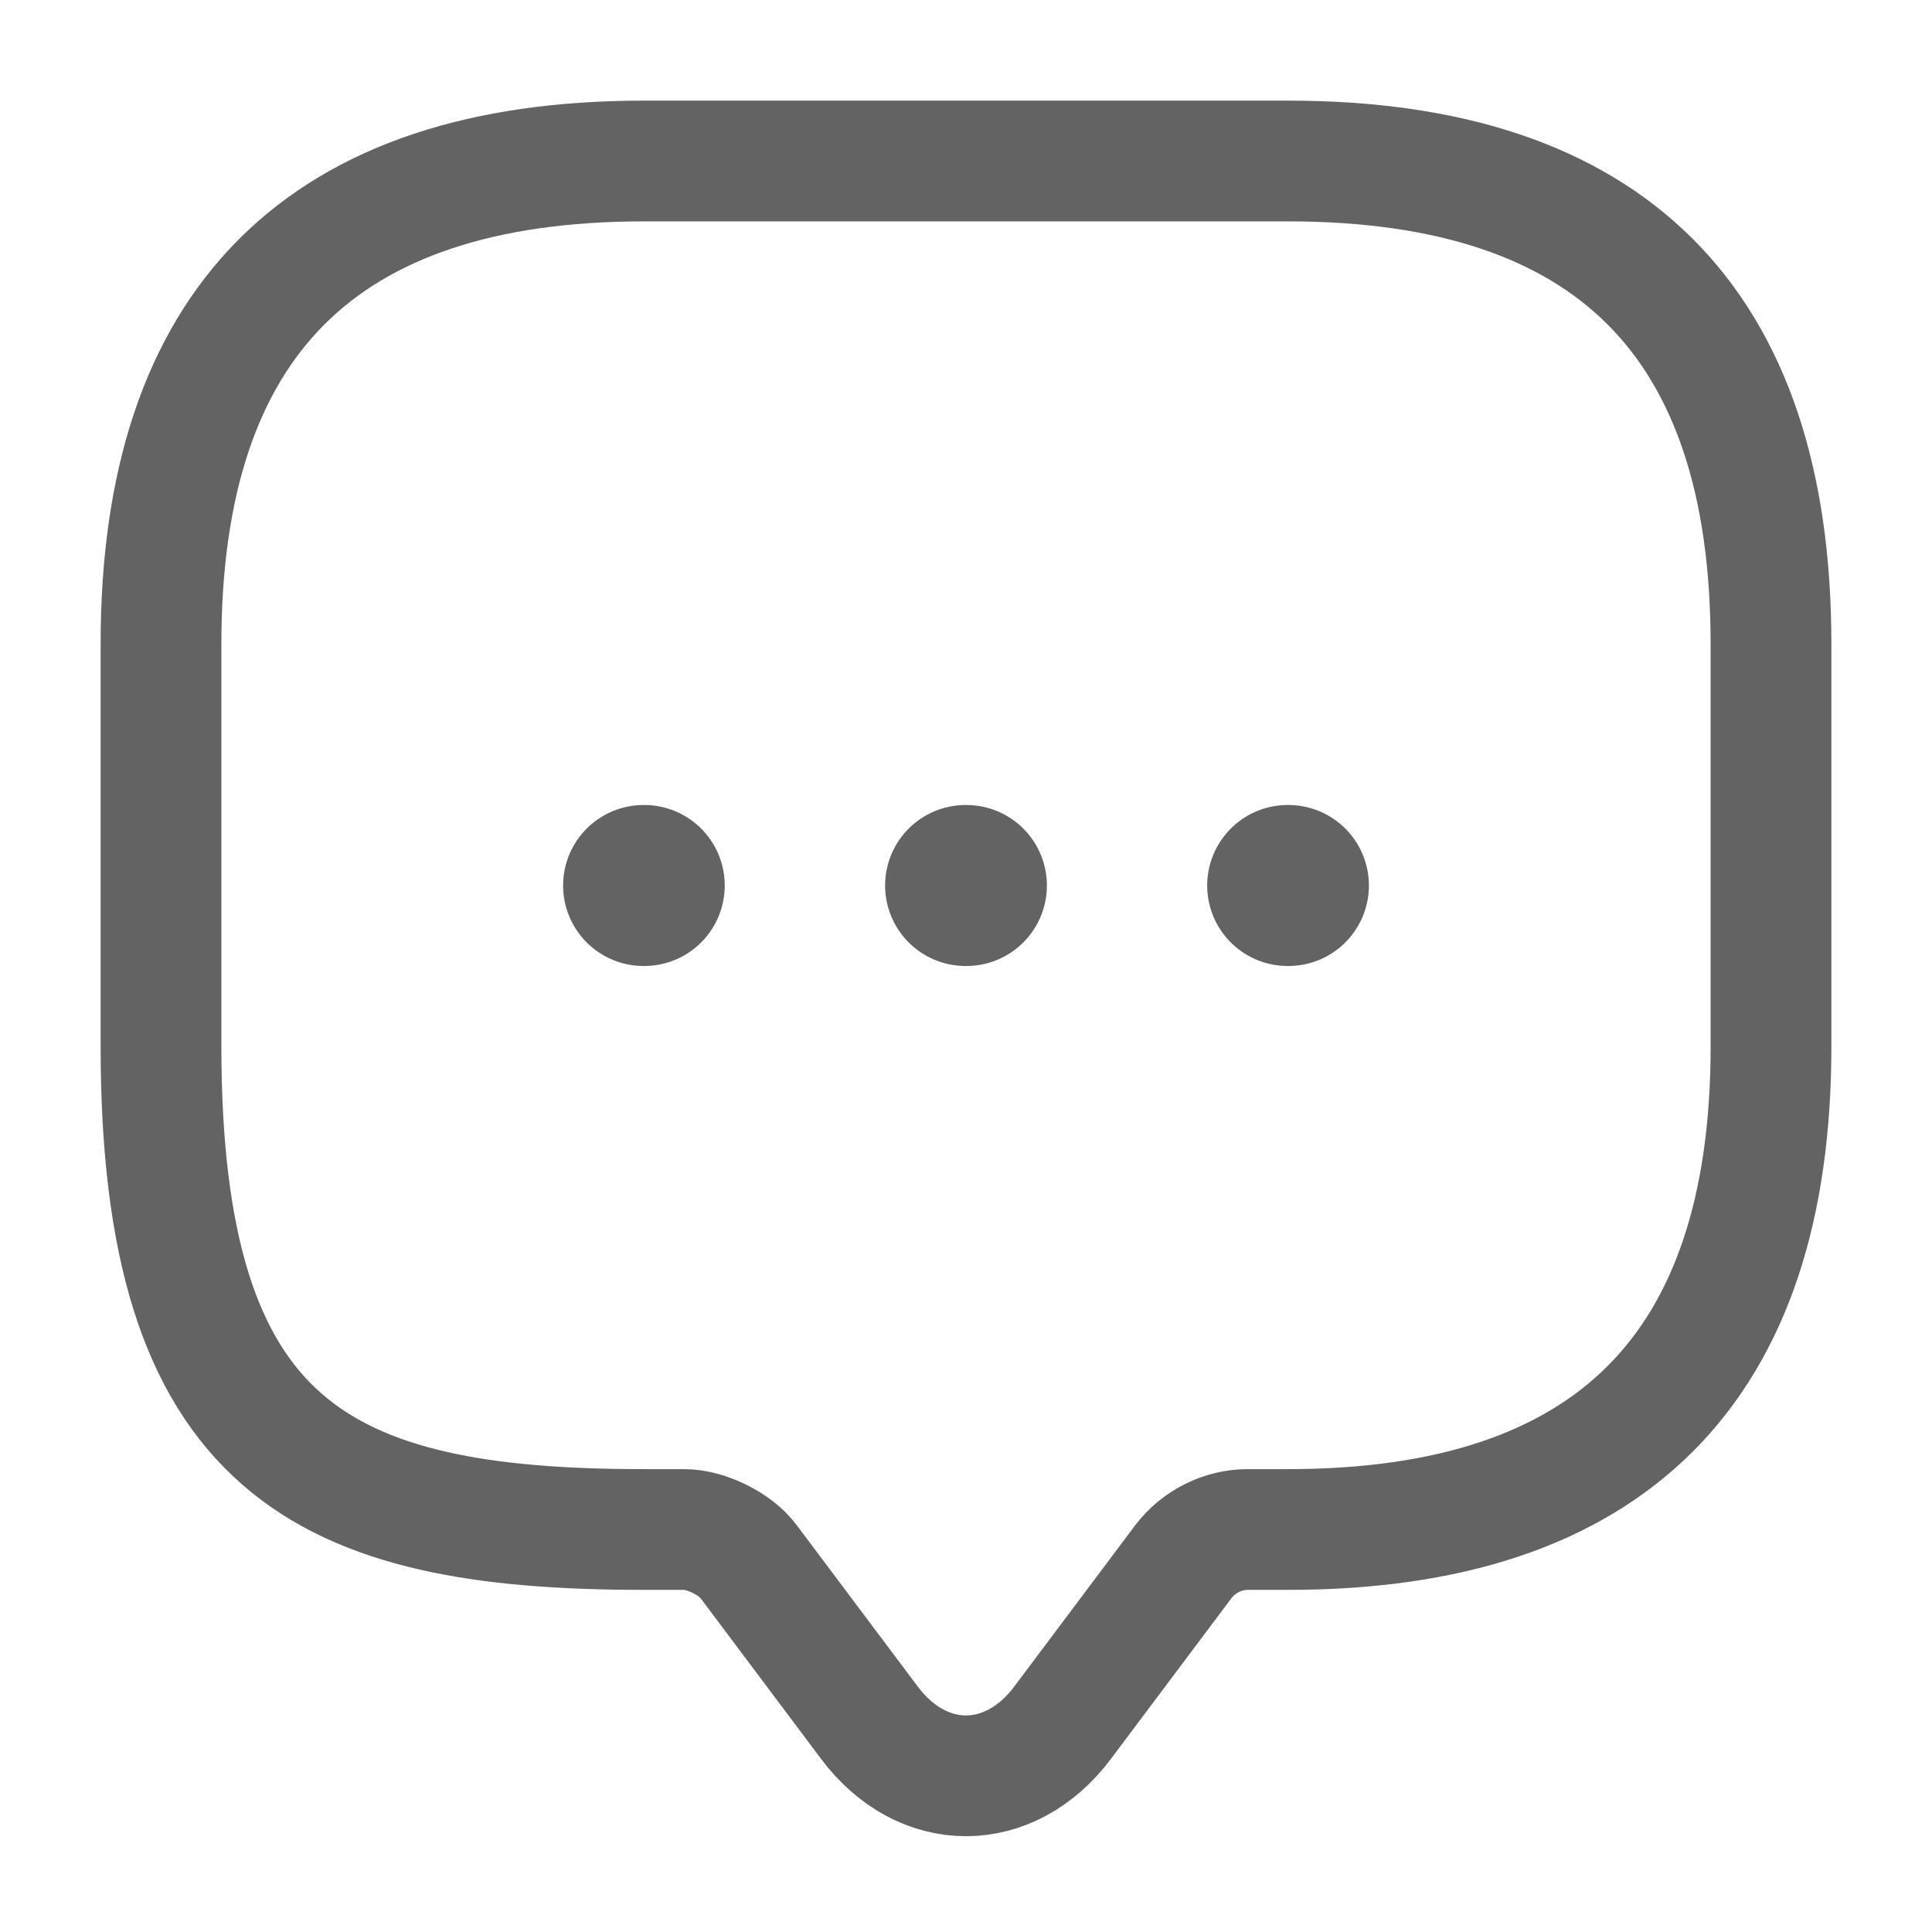
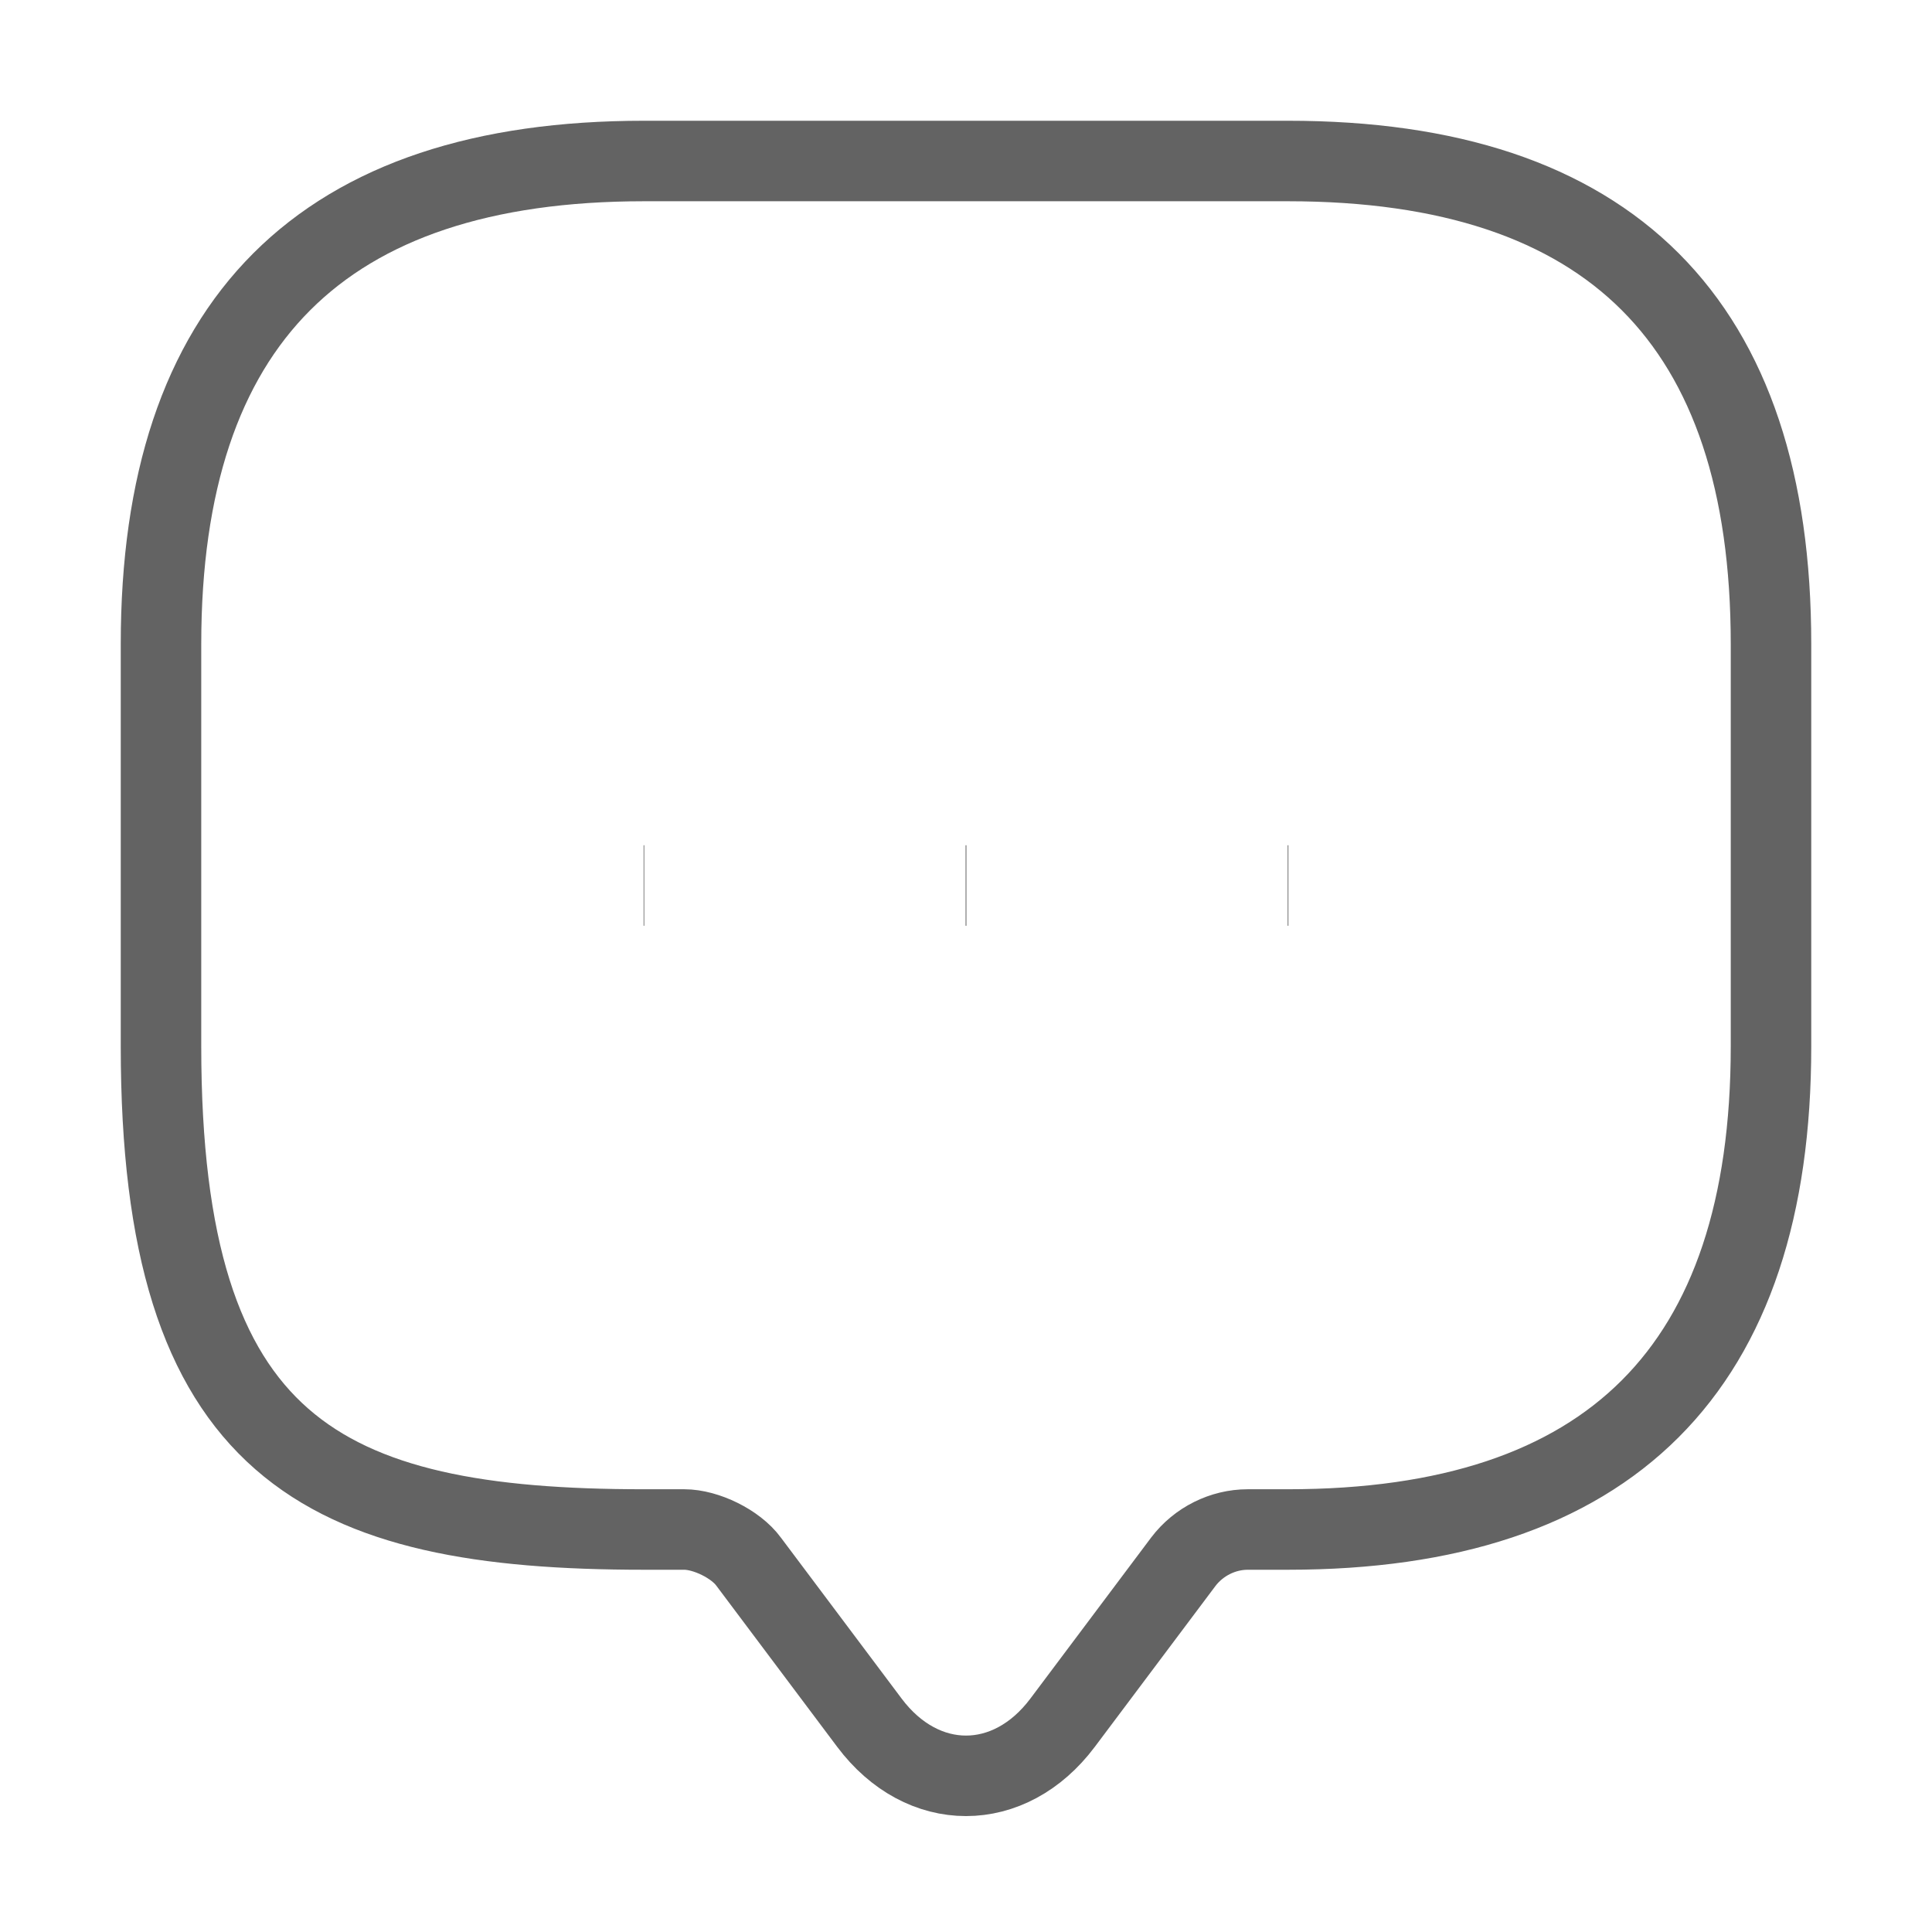
<svg xmlns="http://www.w3.org/2000/svg" width="24" height="24" viewBox="0 0 24 24" fill="none">
-   <path d="M8 19C4 19 2 18 2 13V8C2 4 4 2 8 2H16C20 2 22 4 22 8V13C22 17 20 19 16 19H15.5C15.19 19 14.89 19.15 14.7 19.4L13.2 21.4C12.54 22.28 11.46 22.28 10.8 21.4L9.3 19.4C9.14 19.18 8.77 19 8.5 19H8Z" stroke="#636363" stroke-width="1.5" stroke-linecap="round" stroke-linejoin="round" />
-   <path d="M15.996 11H16.005" stroke="#636363" stroke-width="2" stroke-linecap="round" stroke-linejoin="round" />
-   <path d="M11.995 11H12.005" stroke="#636363" stroke-width="2" stroke-linecap="round" stroke-linejoin="round" />
-   <path d="M7.995 11H8.003" stroke="#636363" stroke-width="2" stroke-linecap="round" stroke-linejoin="round" />
+   <path d="M8 19C4 19 2 18 2 13V8C2 4 4 2 8 2H16C20 2 22 4 22 8V13C22 17 20 19 16 19H15.5C15.19 19 14.89 19.15 14.7 19.4L13.2 21.4C12.54 22.28 11.46 22.28 10.8 21.4L9.3 19.4C9.14 19.18 8.77 19 8.5 19H8Z" stroke="#636363" strokeWidth="1.5" strokeLinecap="round" strokeLinejoin="round" />
+   <path d="M15.996 11H16.005" stroke="#636363" strokeWidth="2" strokeLinecap="round" strokeLinejoin="round" />
+   <path d="M11.995 11H12.005" stroke="#636363" strokeWidth="2" strokeLinecap="round" strokeLinejoin="round" />
+   <path d="M7.995 11H8.003" stroke="#636363" strokeWidth="2" strokeLinecap="round" strokeLinejoin="round" />
</svg>
